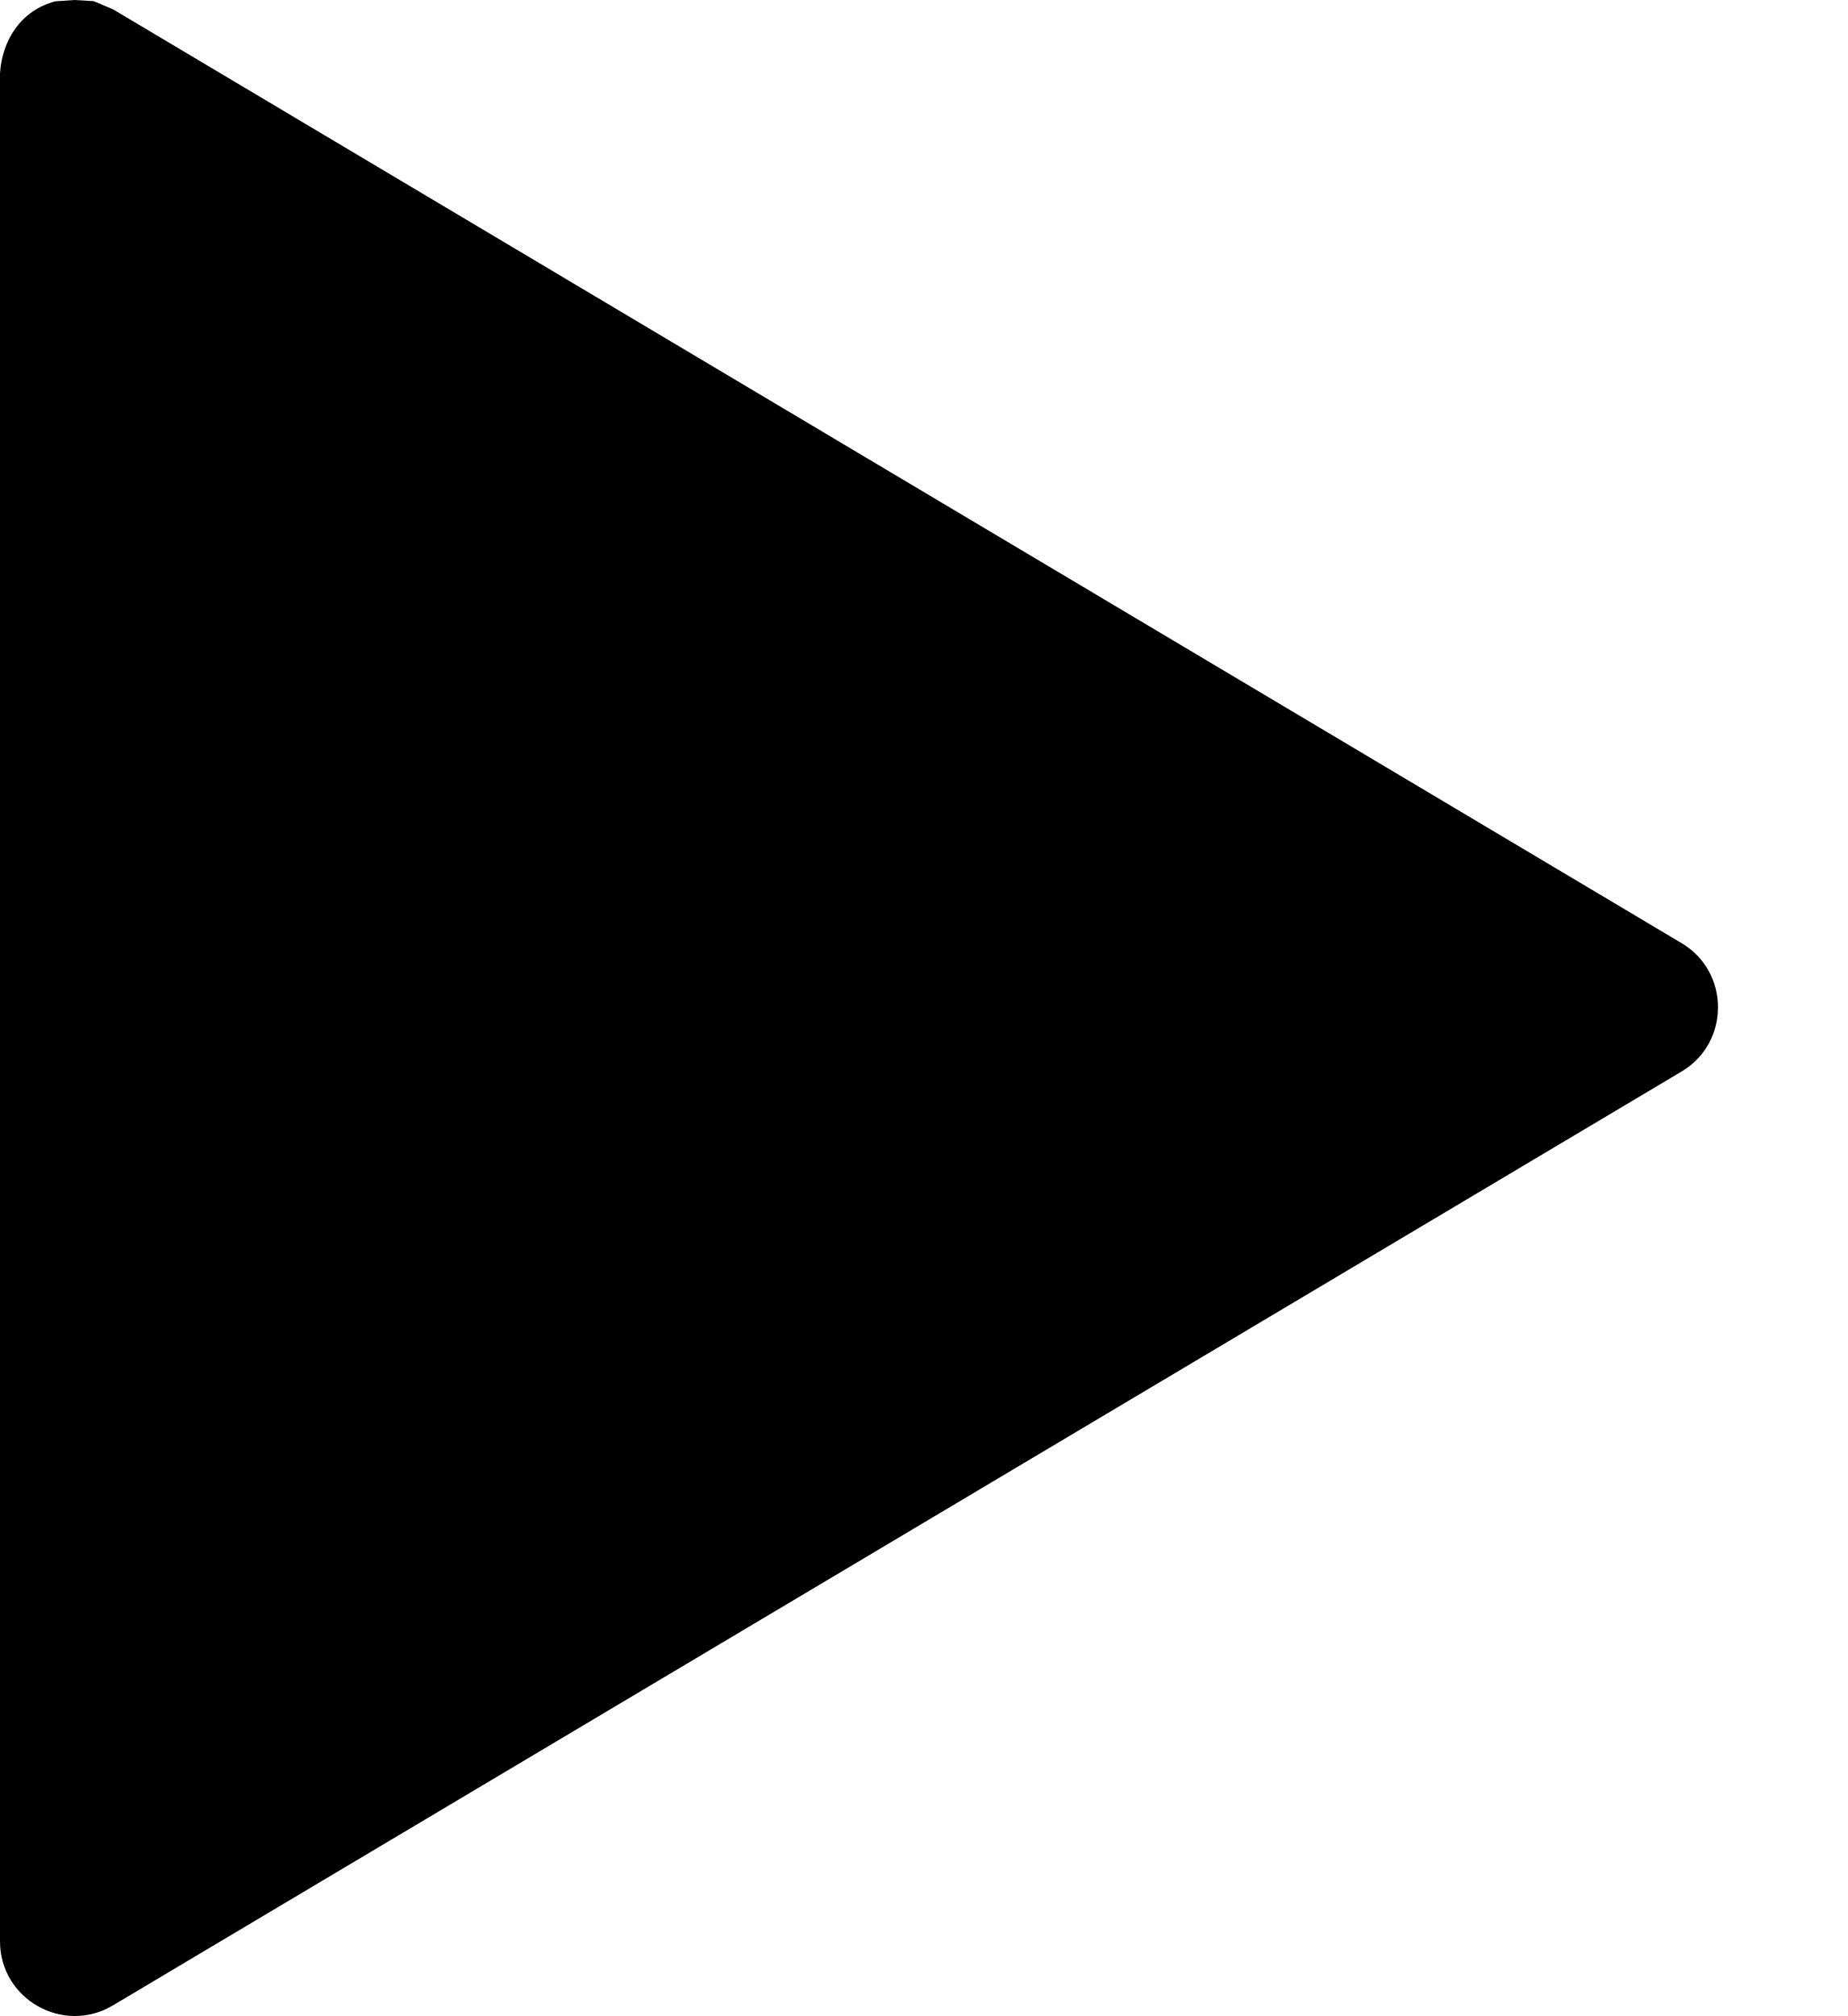
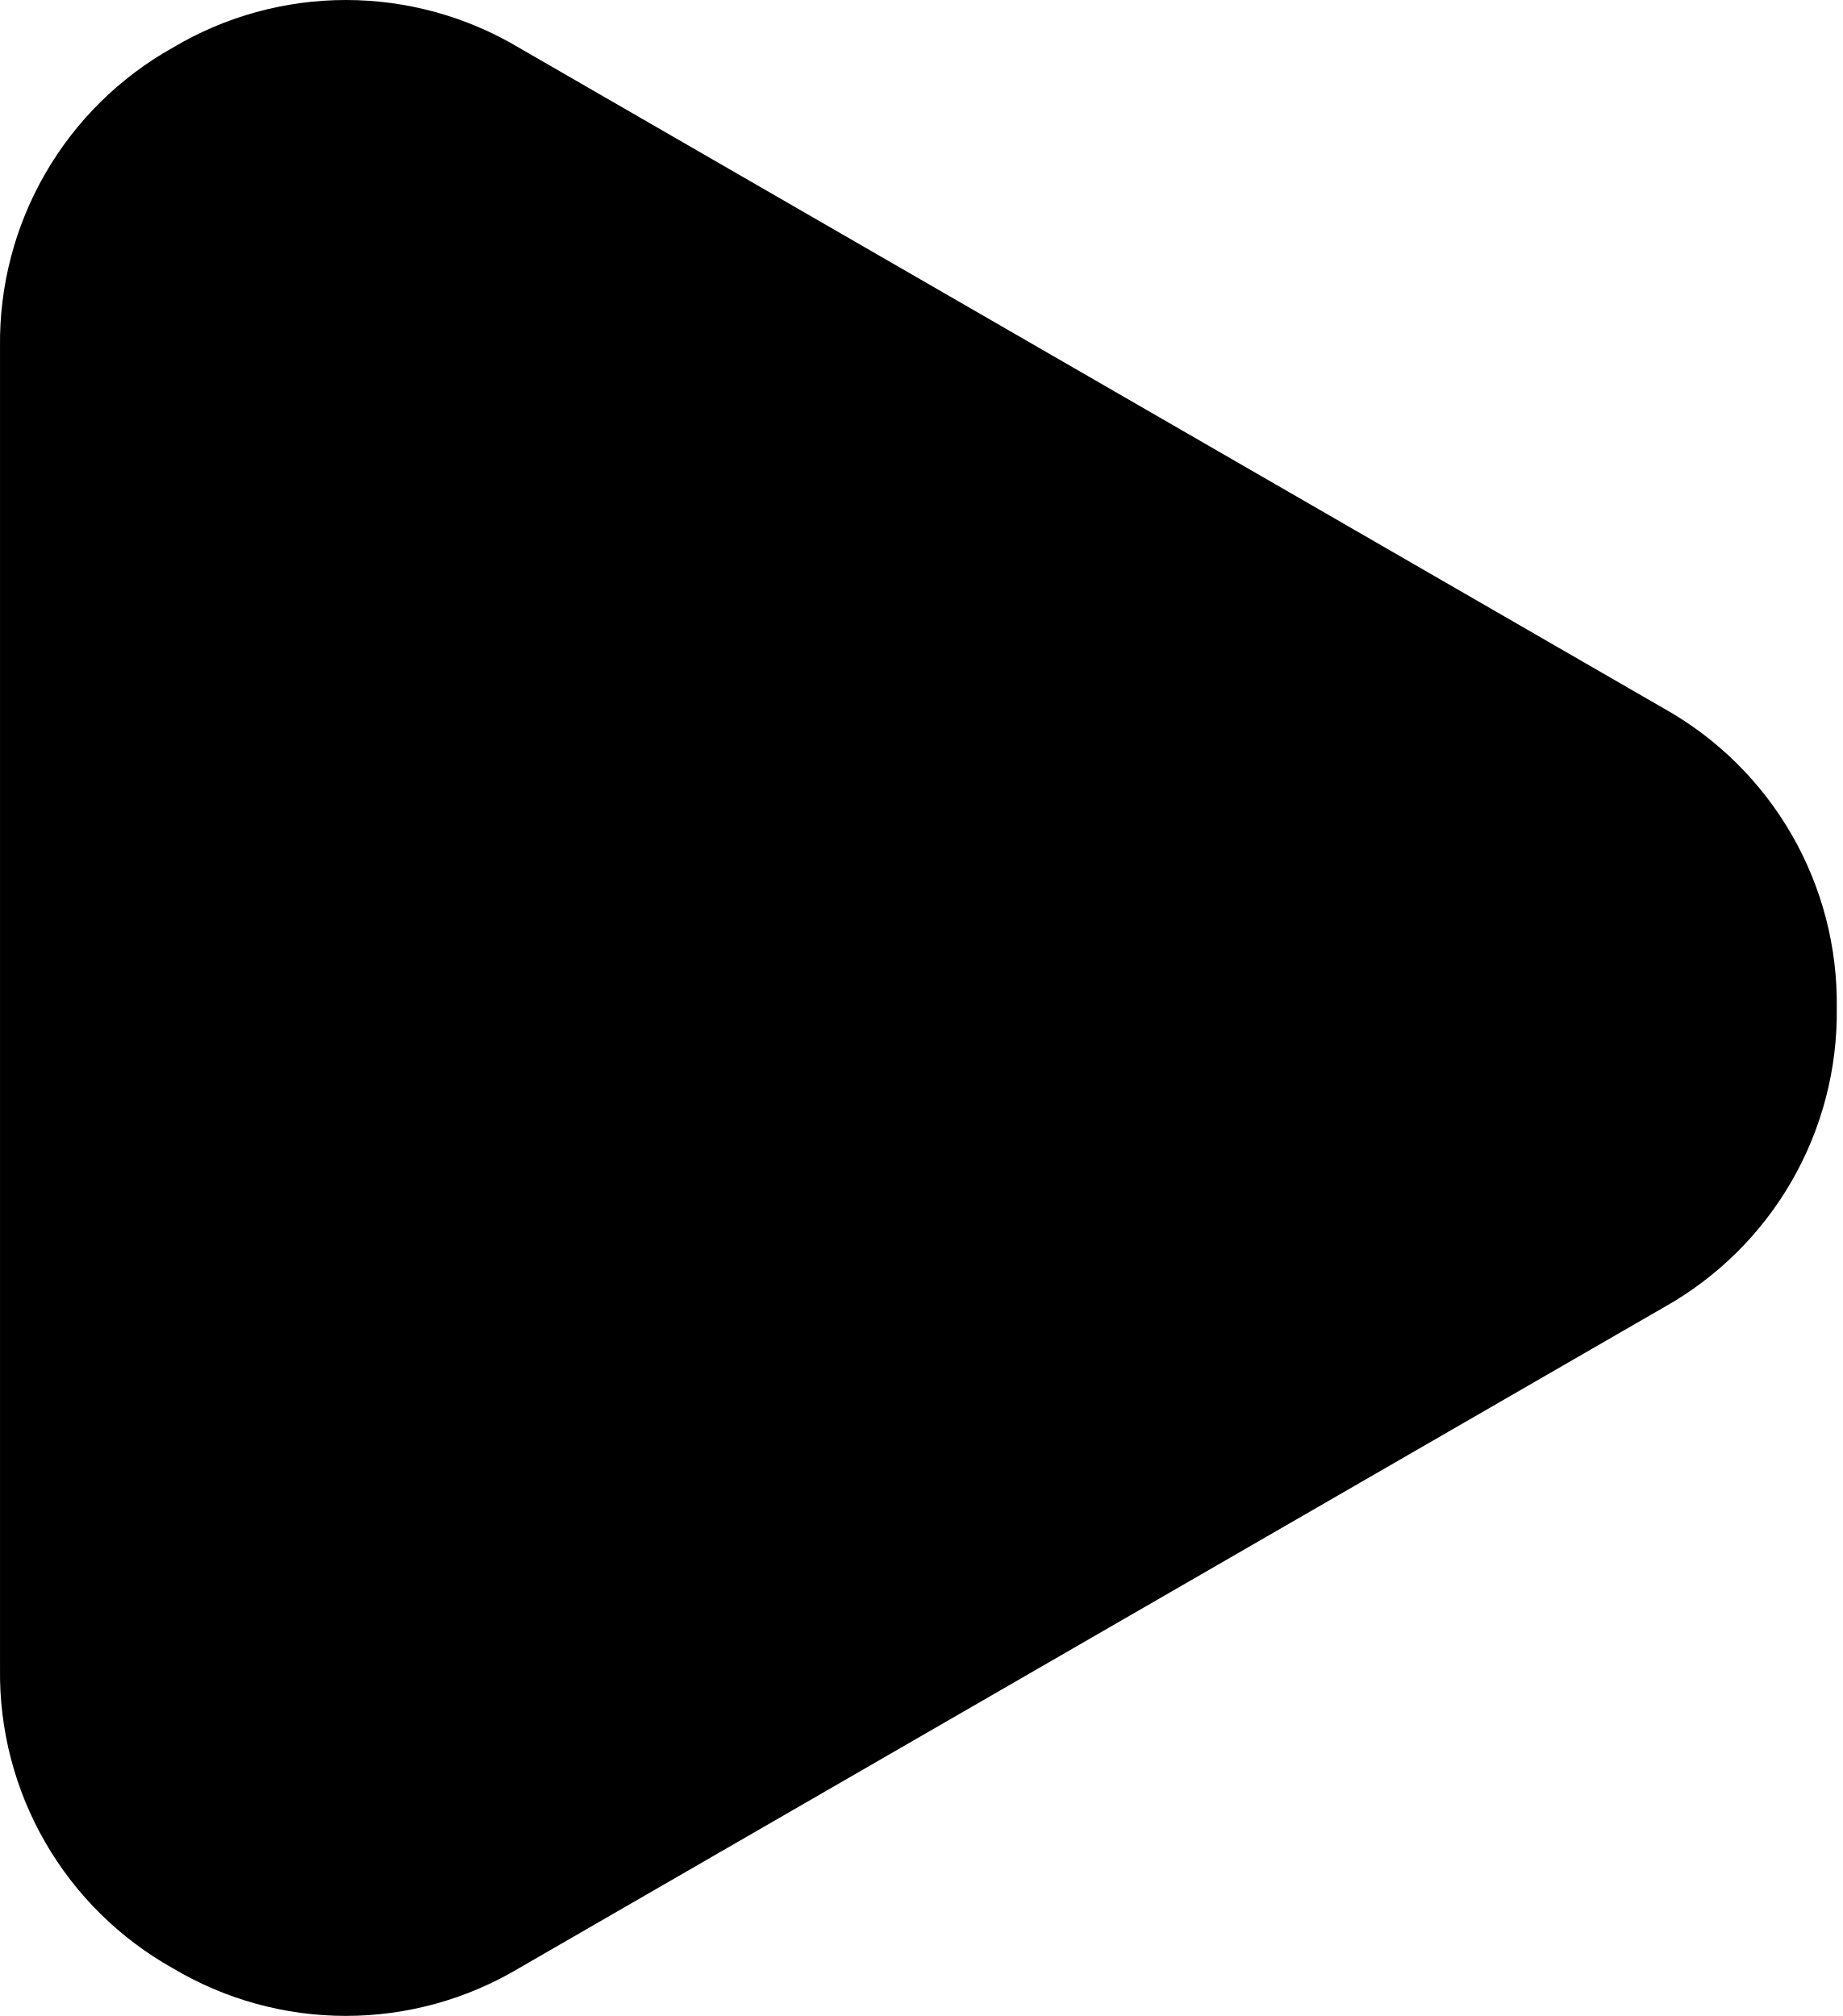
- <svg xmlns="http://www.w3.org/2000/svg" width="11" height="12" viewBox="0 0 11 12" fill="none">
-   <path d="M0.443 0L0.558 0.007L0.672 0.055L10.011 5.614C10.3 5.786 10.3 6.206 10.011 6.378L0.672 11.937C0.376 12.113 0 11.9 0 11.555V0.437C0.012 0.239 0.126 0.061 0.329 0.008L0.443 0Z" fill="black" />
+ <svg xmlns="http://www.w3.org/2000/svg" width="85" height="93" viewBox="0 0 85 93" fill="none">
+   <path d="M84.715 46.495C84.753 49.302 84.032 52.067 82.628 54.499C81.225 56.93 79.19 58.937 76.74 60.308L23.926 90.8C21.514 92.237 18.759 92.995 15.951 92.995C13.144 92.995 10.389 92.237 7.976 90.8C5.526 89.429 3.492 87.422 2.088 84.991C0.685 82.559 -0.036 79.794 0.001 76.987V16.003C-0.036 13.197 0.686 10.432 2.09 8.002C3.493 5.572 5.527 3.565 7.976 2.195C10.389 0.758 13.144 0 15.951 0C18.759 0 21.514 0.758 23.926 2.195L76.74 32.682C79.19 34.053 81.225 36.06 82.628 38.491C84.032 40.922 84.753 43.688 84.715 46.495Z" fill="black" />
</svg>
